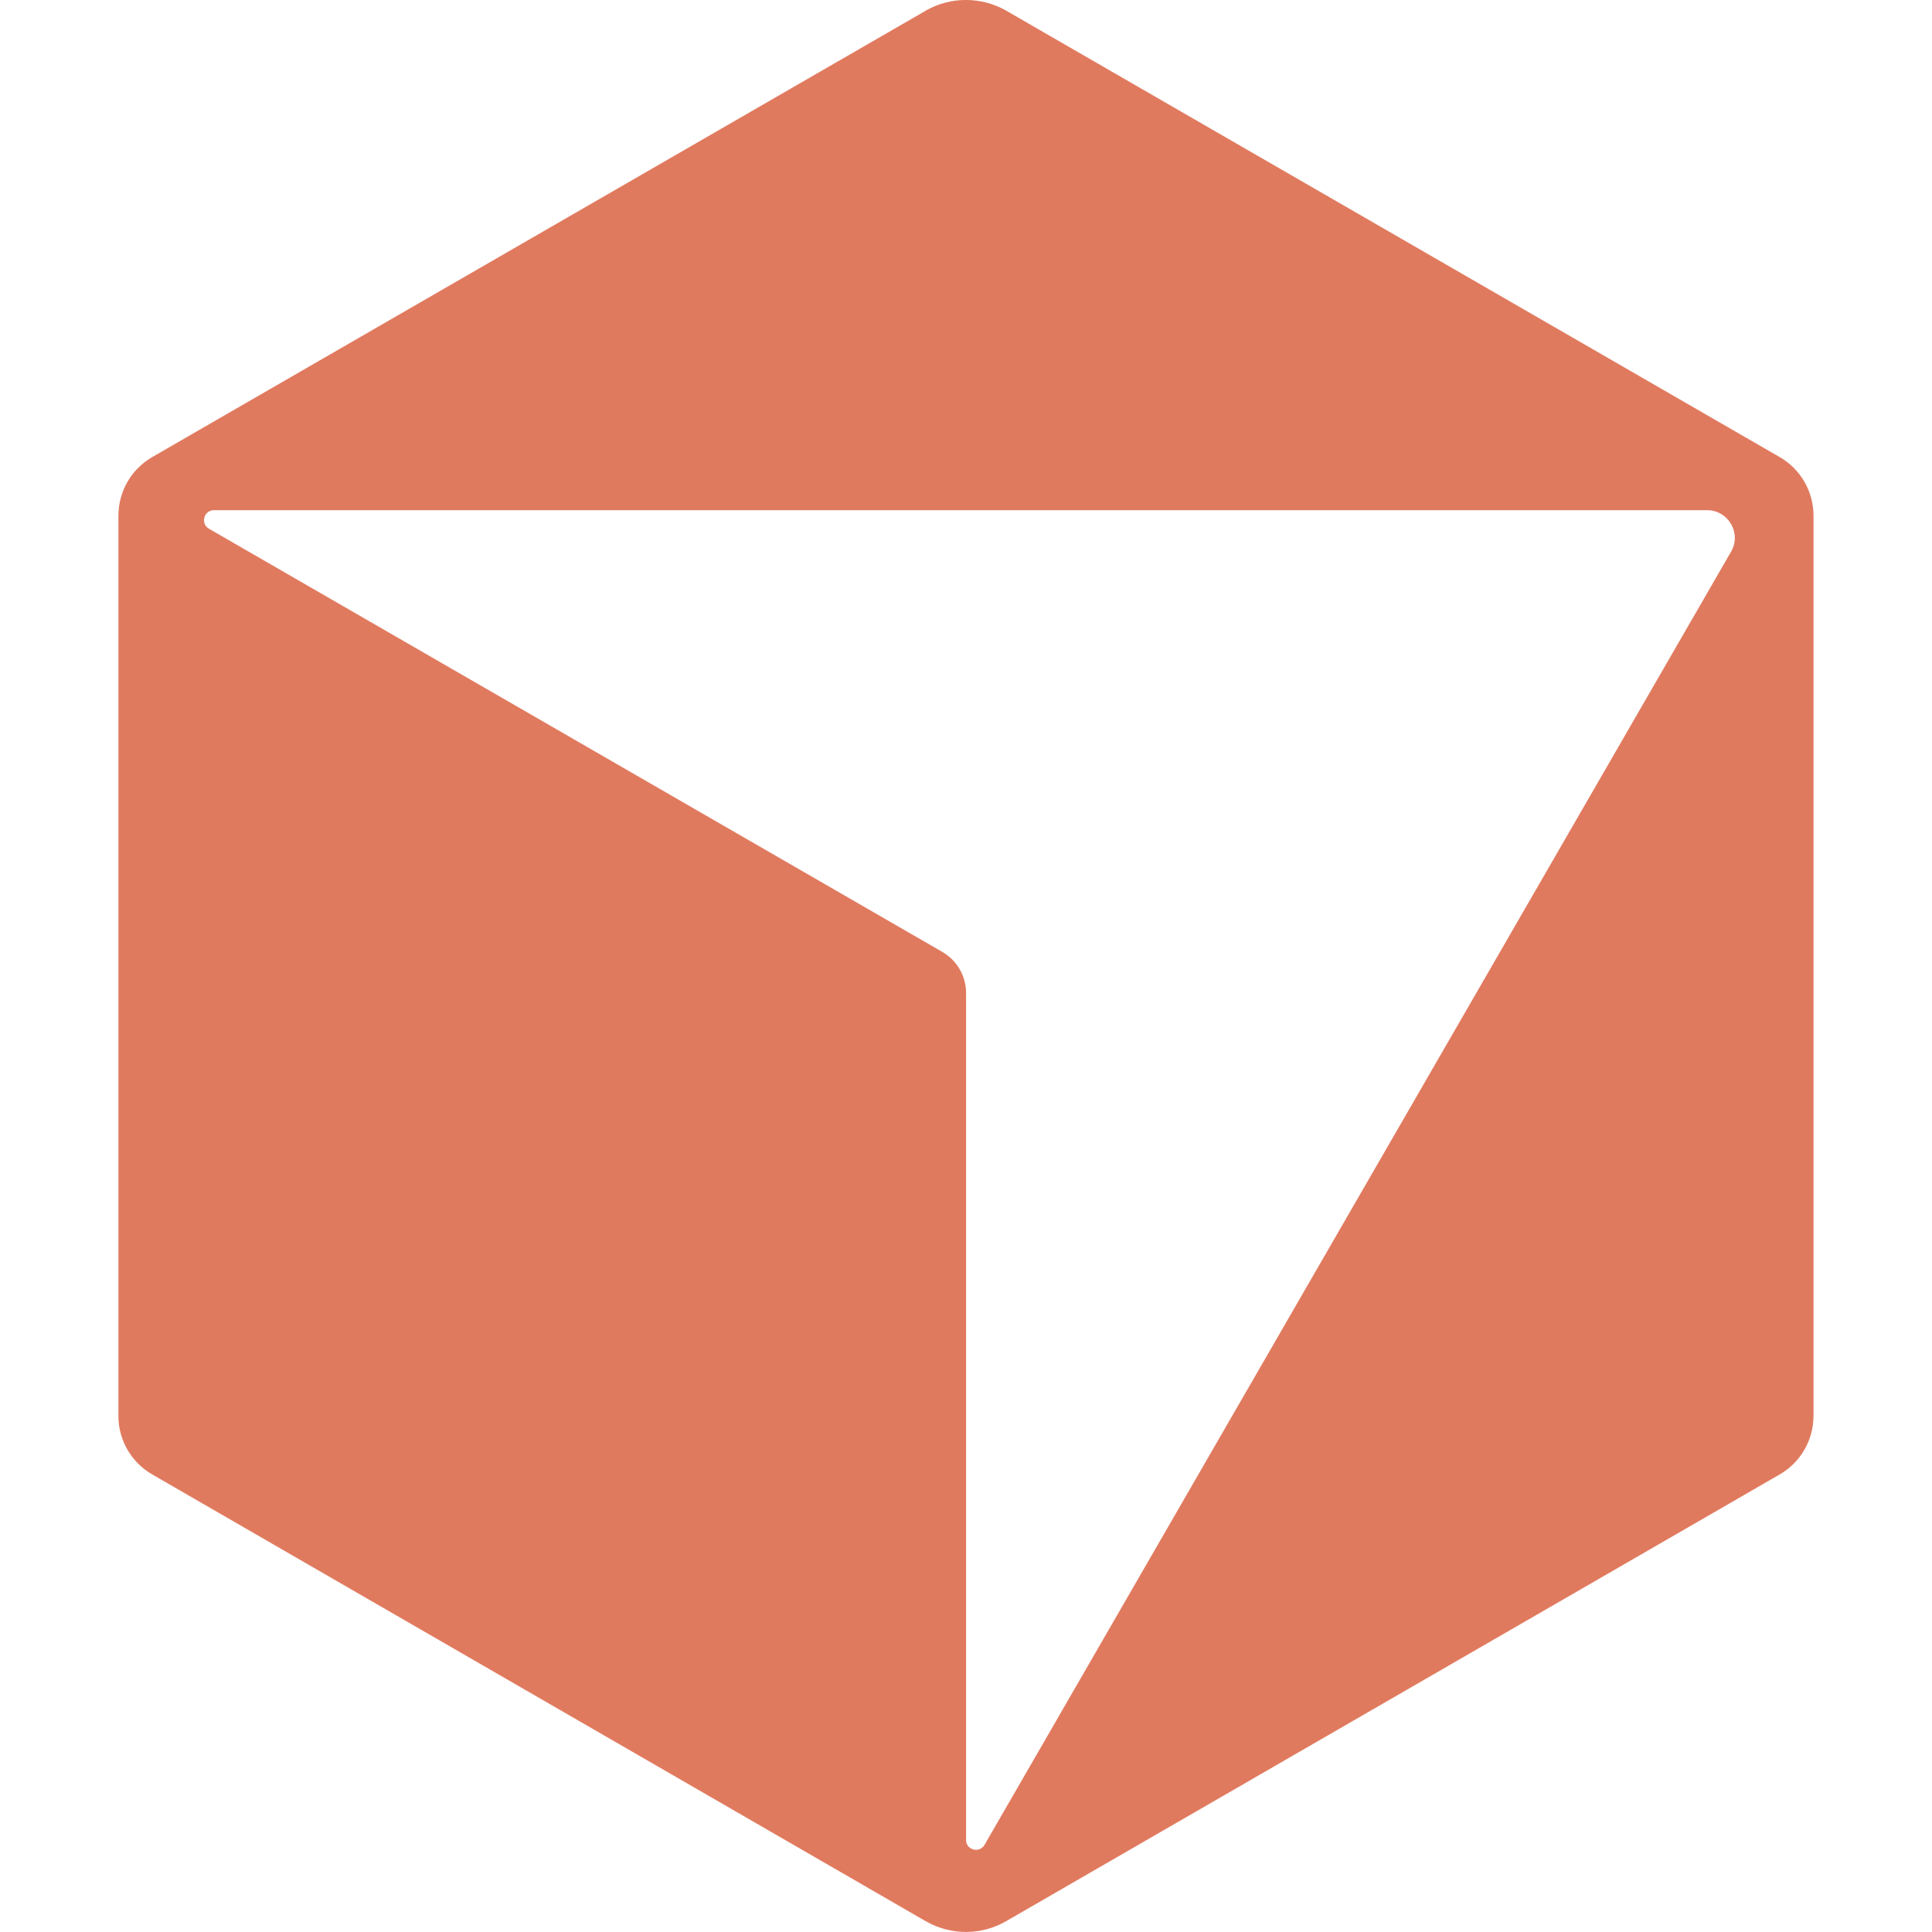
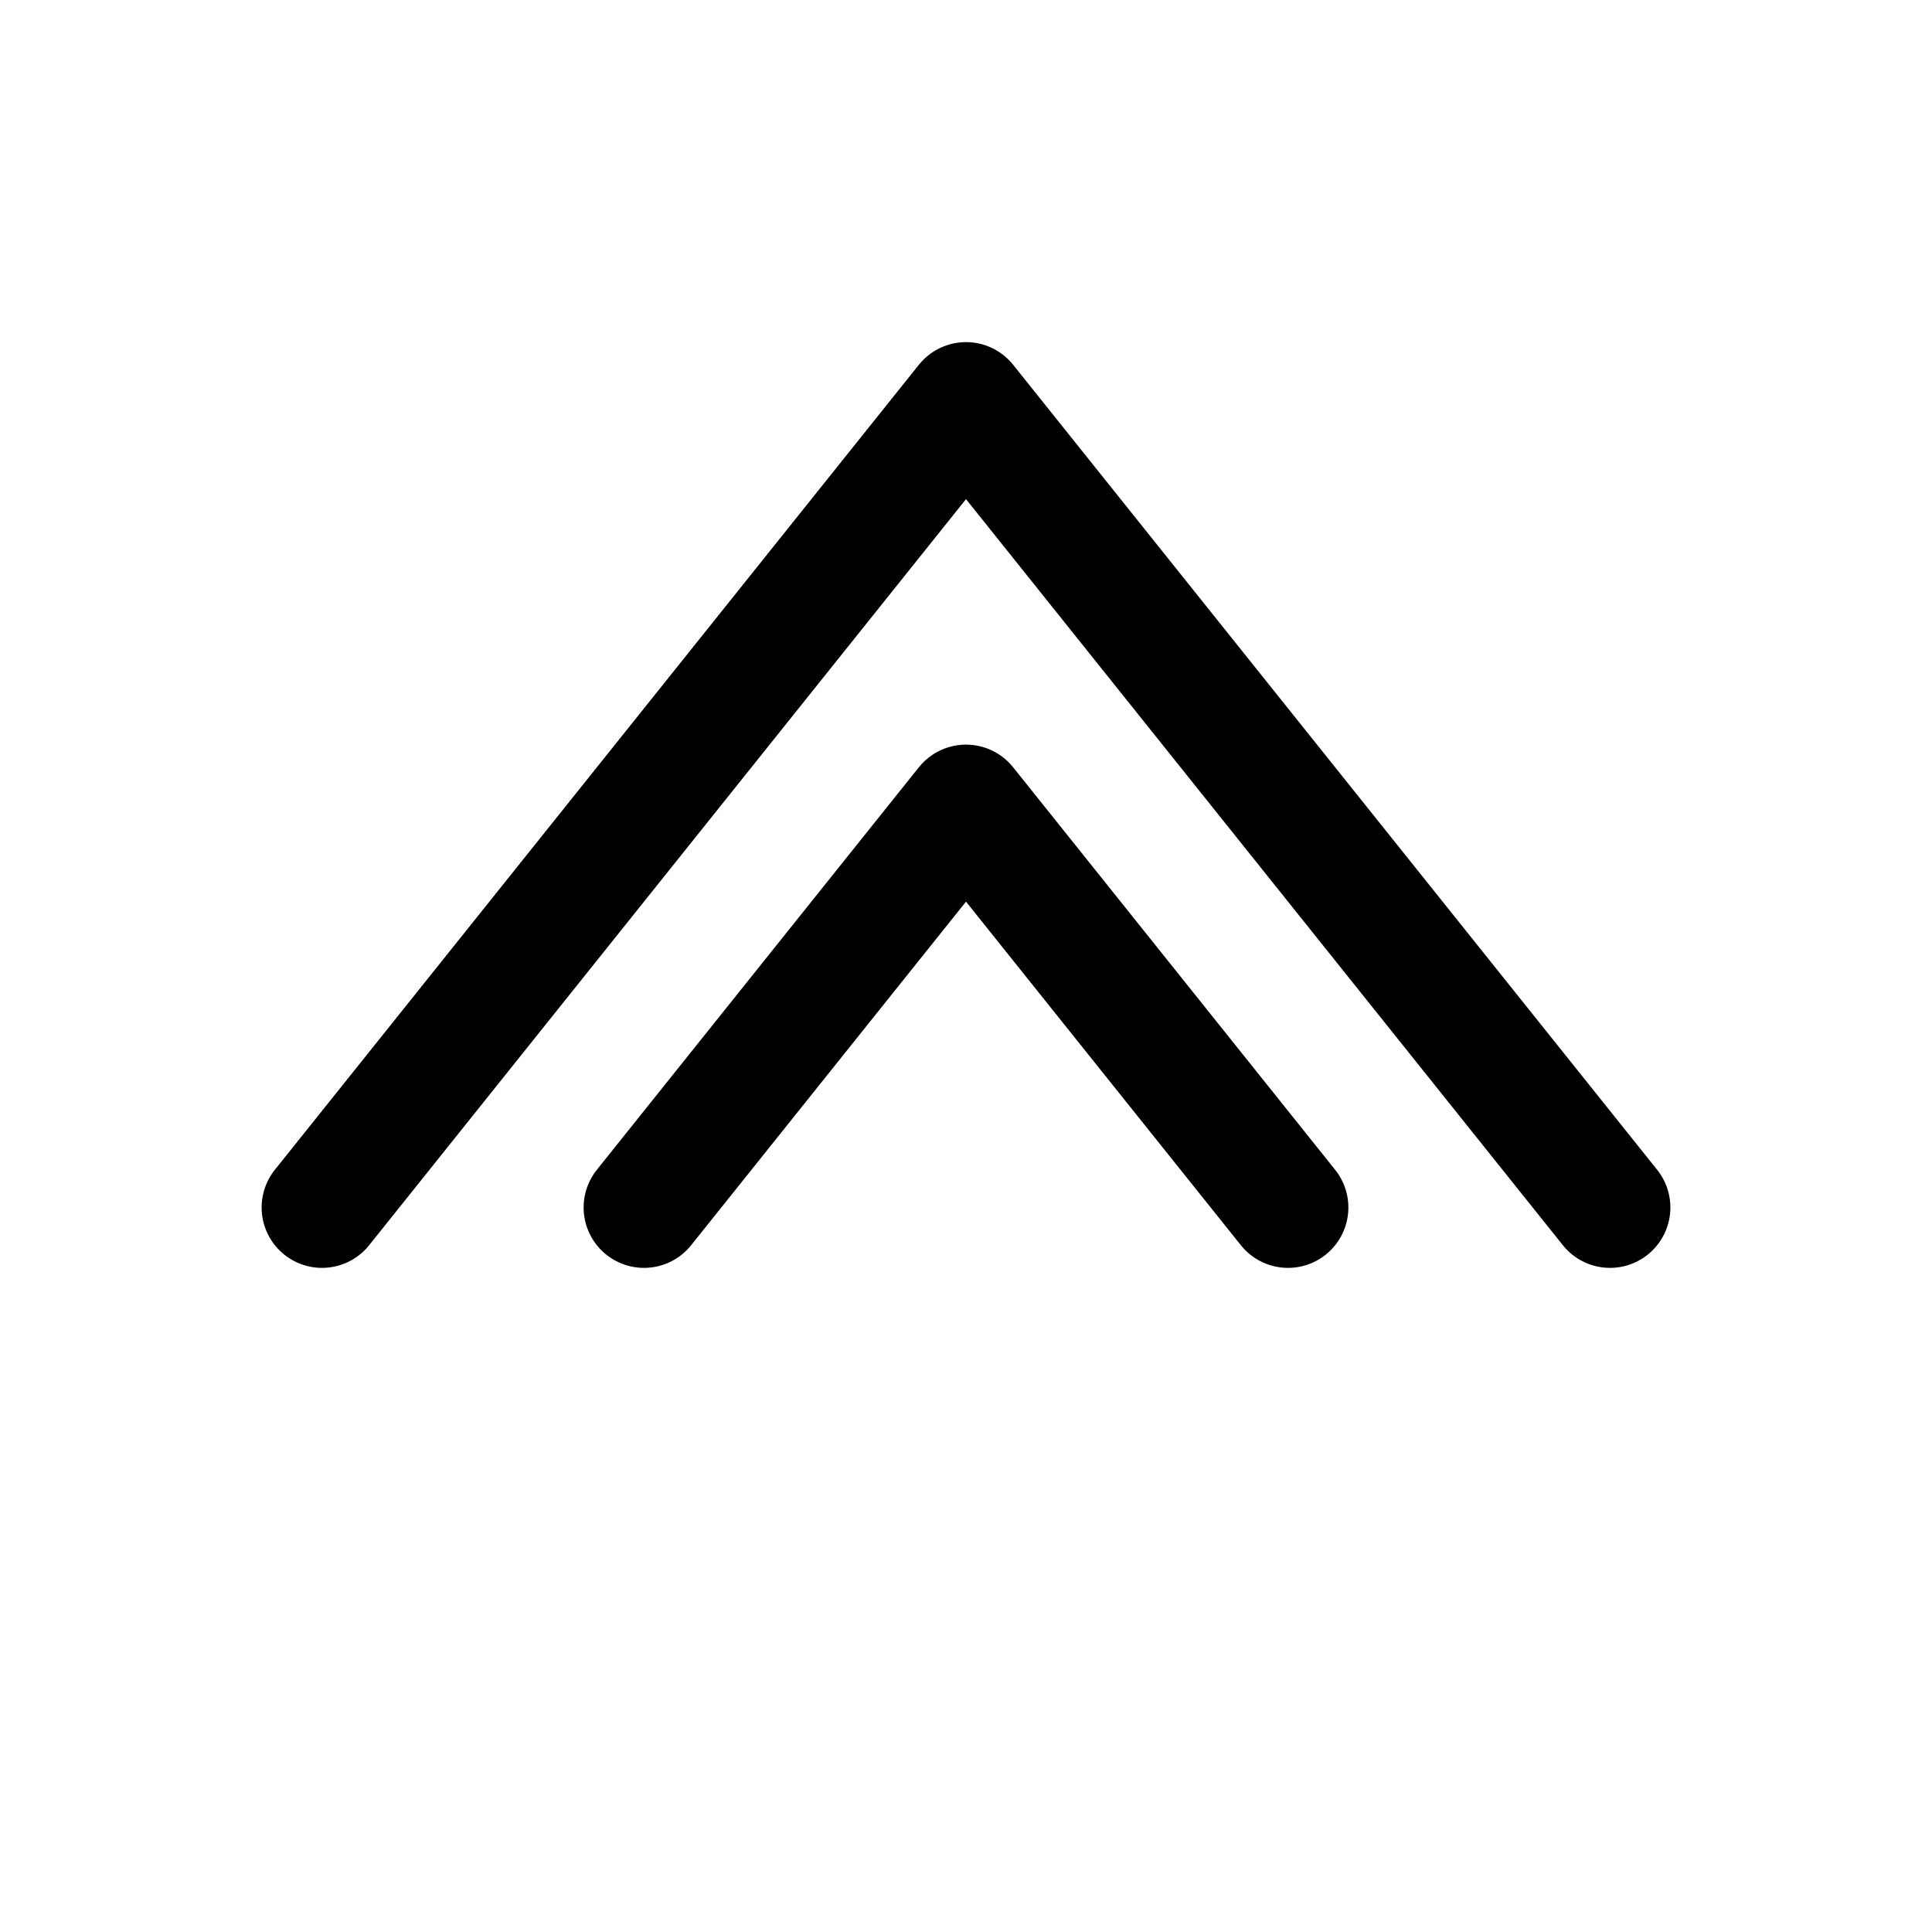
- <svg xmlns="http://www.w3.org/2000/svg" fill="#E07A5F" role="img" viewBox="0 0 24 24">
-   <path d="M11.503.131 1.891 5.678a.84.84 0 0 0-.42.726v11.188c0 .3.162.575.42.724l9.609 5.55a1 1 0 0 0 .998 0l9.61-5.55a.84.84 0 0 0 .42-.724V6.404a.84.84 0 0 0-.42-.726L12.497.131a1.01 1.01 0 0 0-.996 0M2.657 6.338h18.55c.263 0 .43.287.297.515L12.23 22.918c-.062.107-.229.064-.229-.06V12.335a.59.59 0 0 0-.295-.51l-9.11-5.257c-.109-.063-.064-.23.061-.23" />
+ <svg xmlns="http://www.w3.org/2000/svg" viewBox="0 0 24 24" fill="none" stroke="currentColor" stroke-width="1.5" stroke-linecap="round" stroke-linejoin="round">
+   <path d="M4 15l8-10 8 10" />
+   <path d="M8 15l4-5 4 5" />
</svg>
